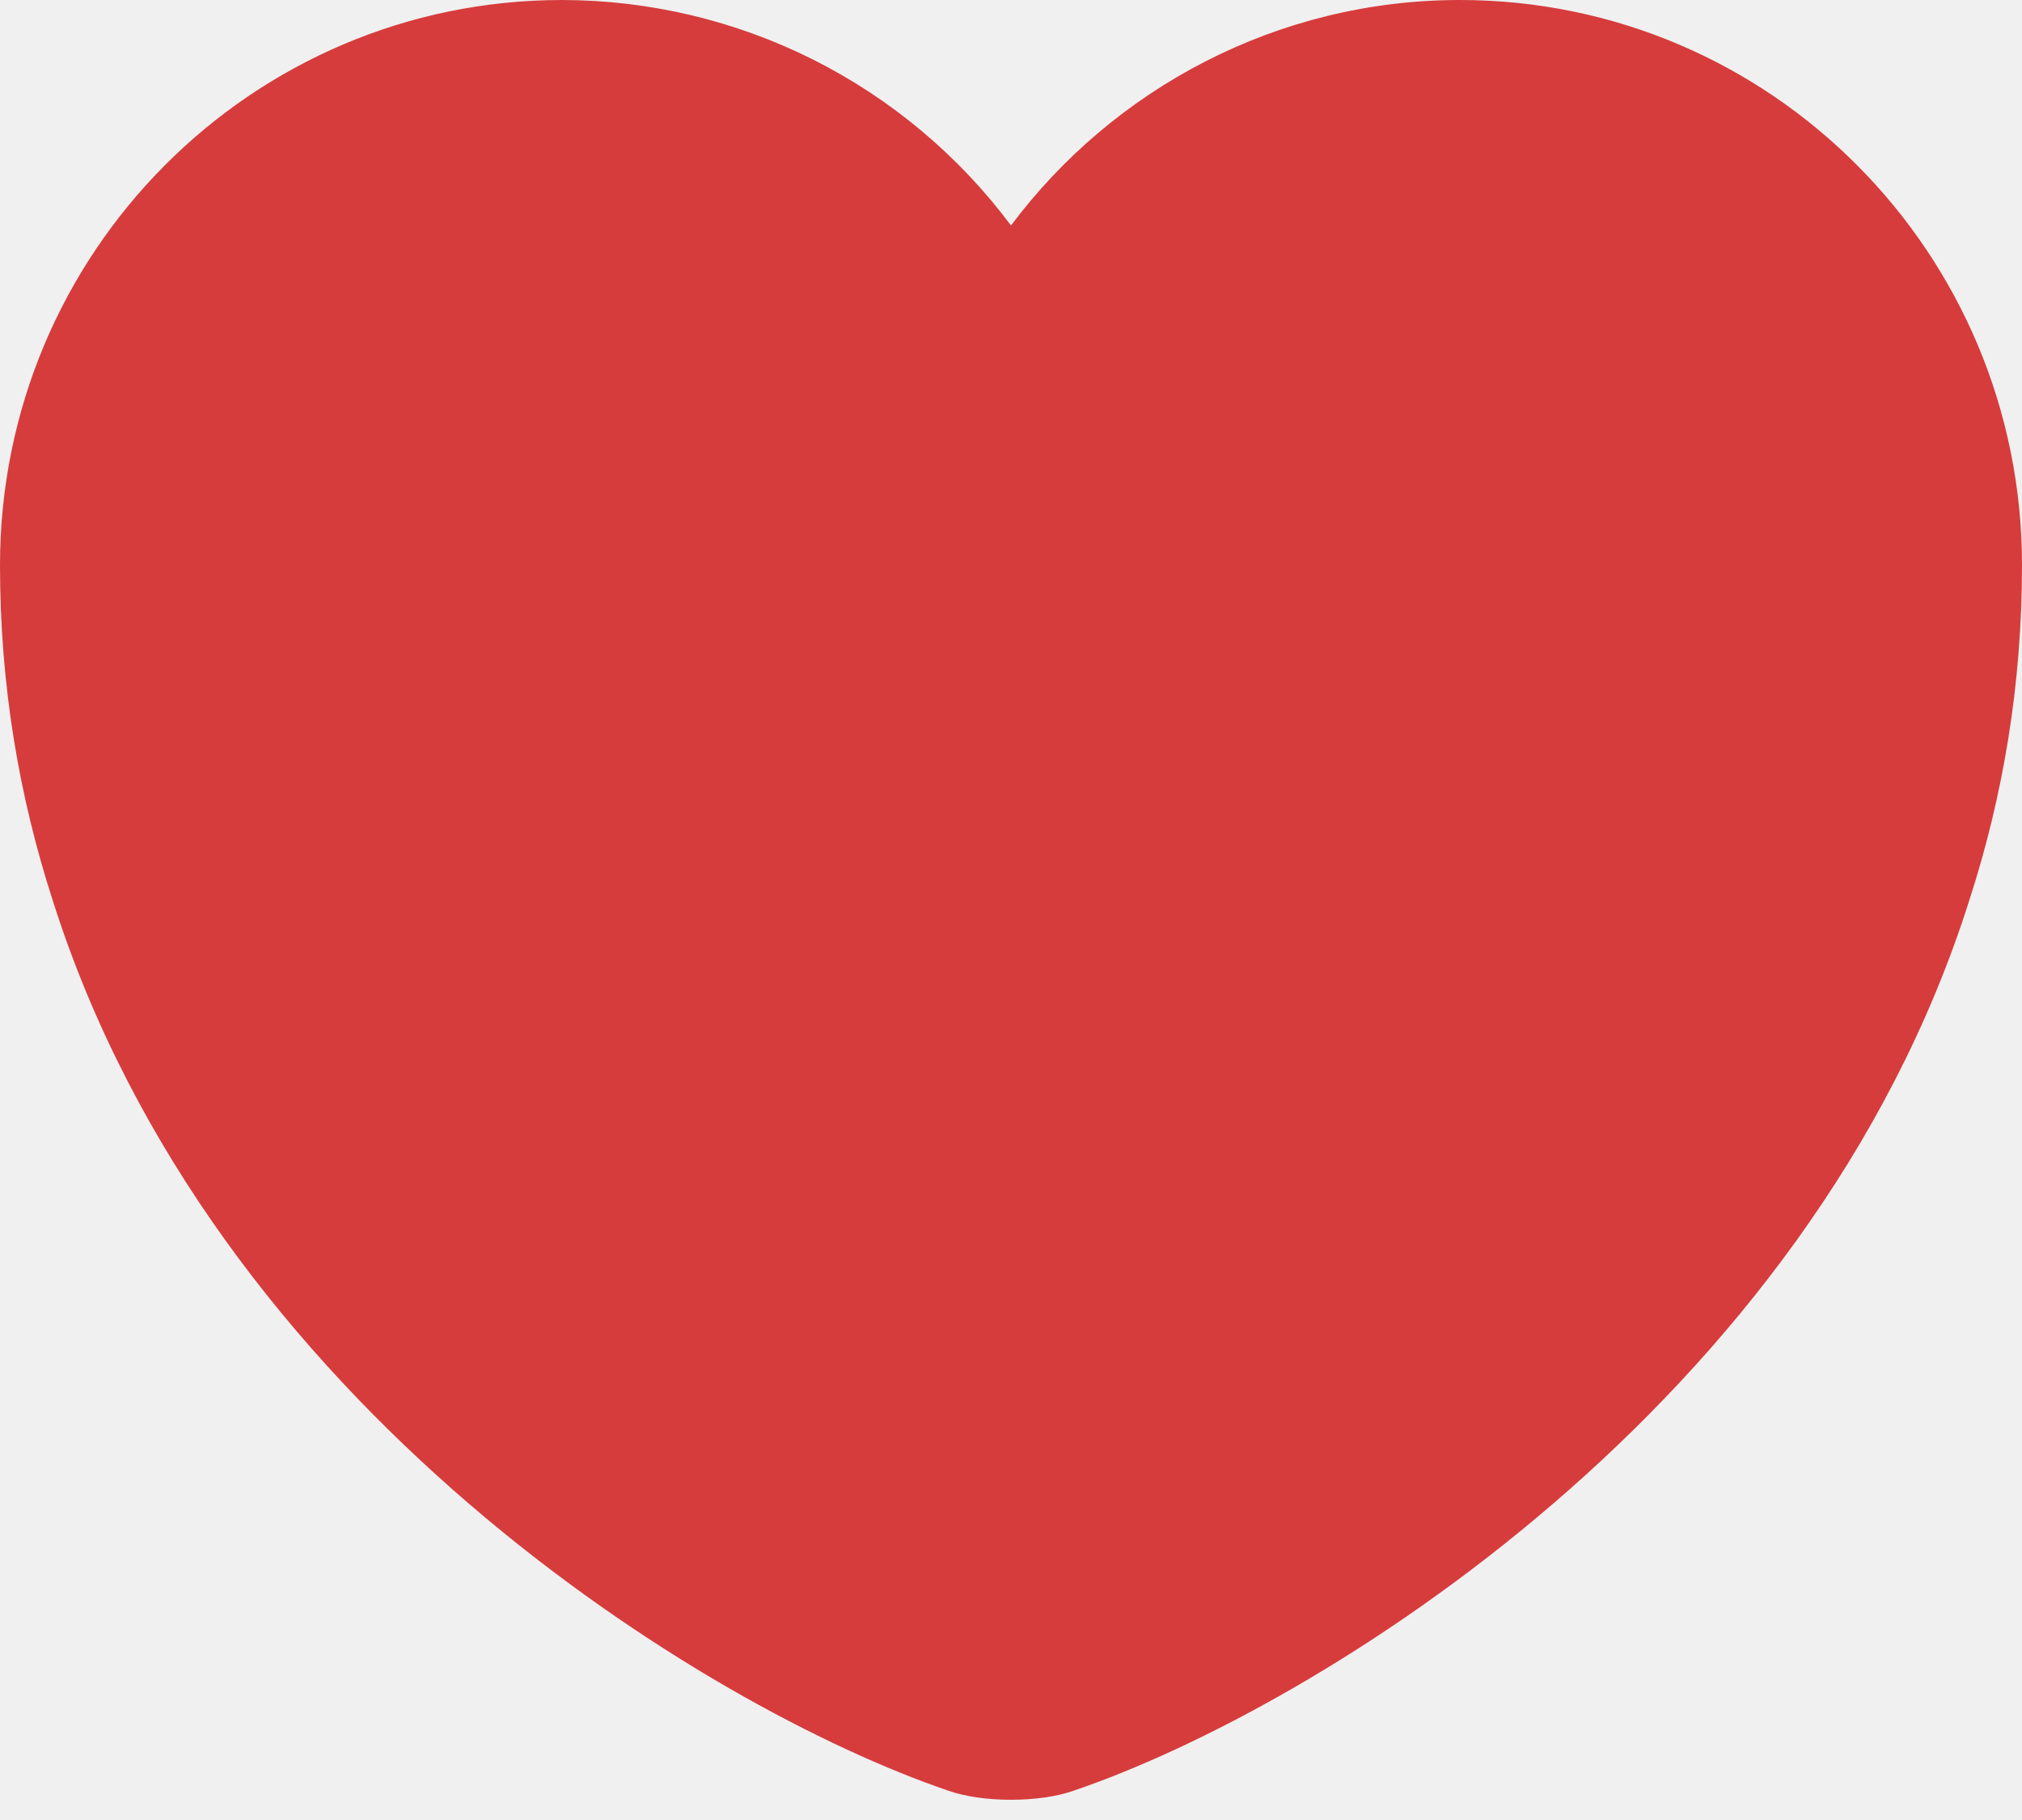
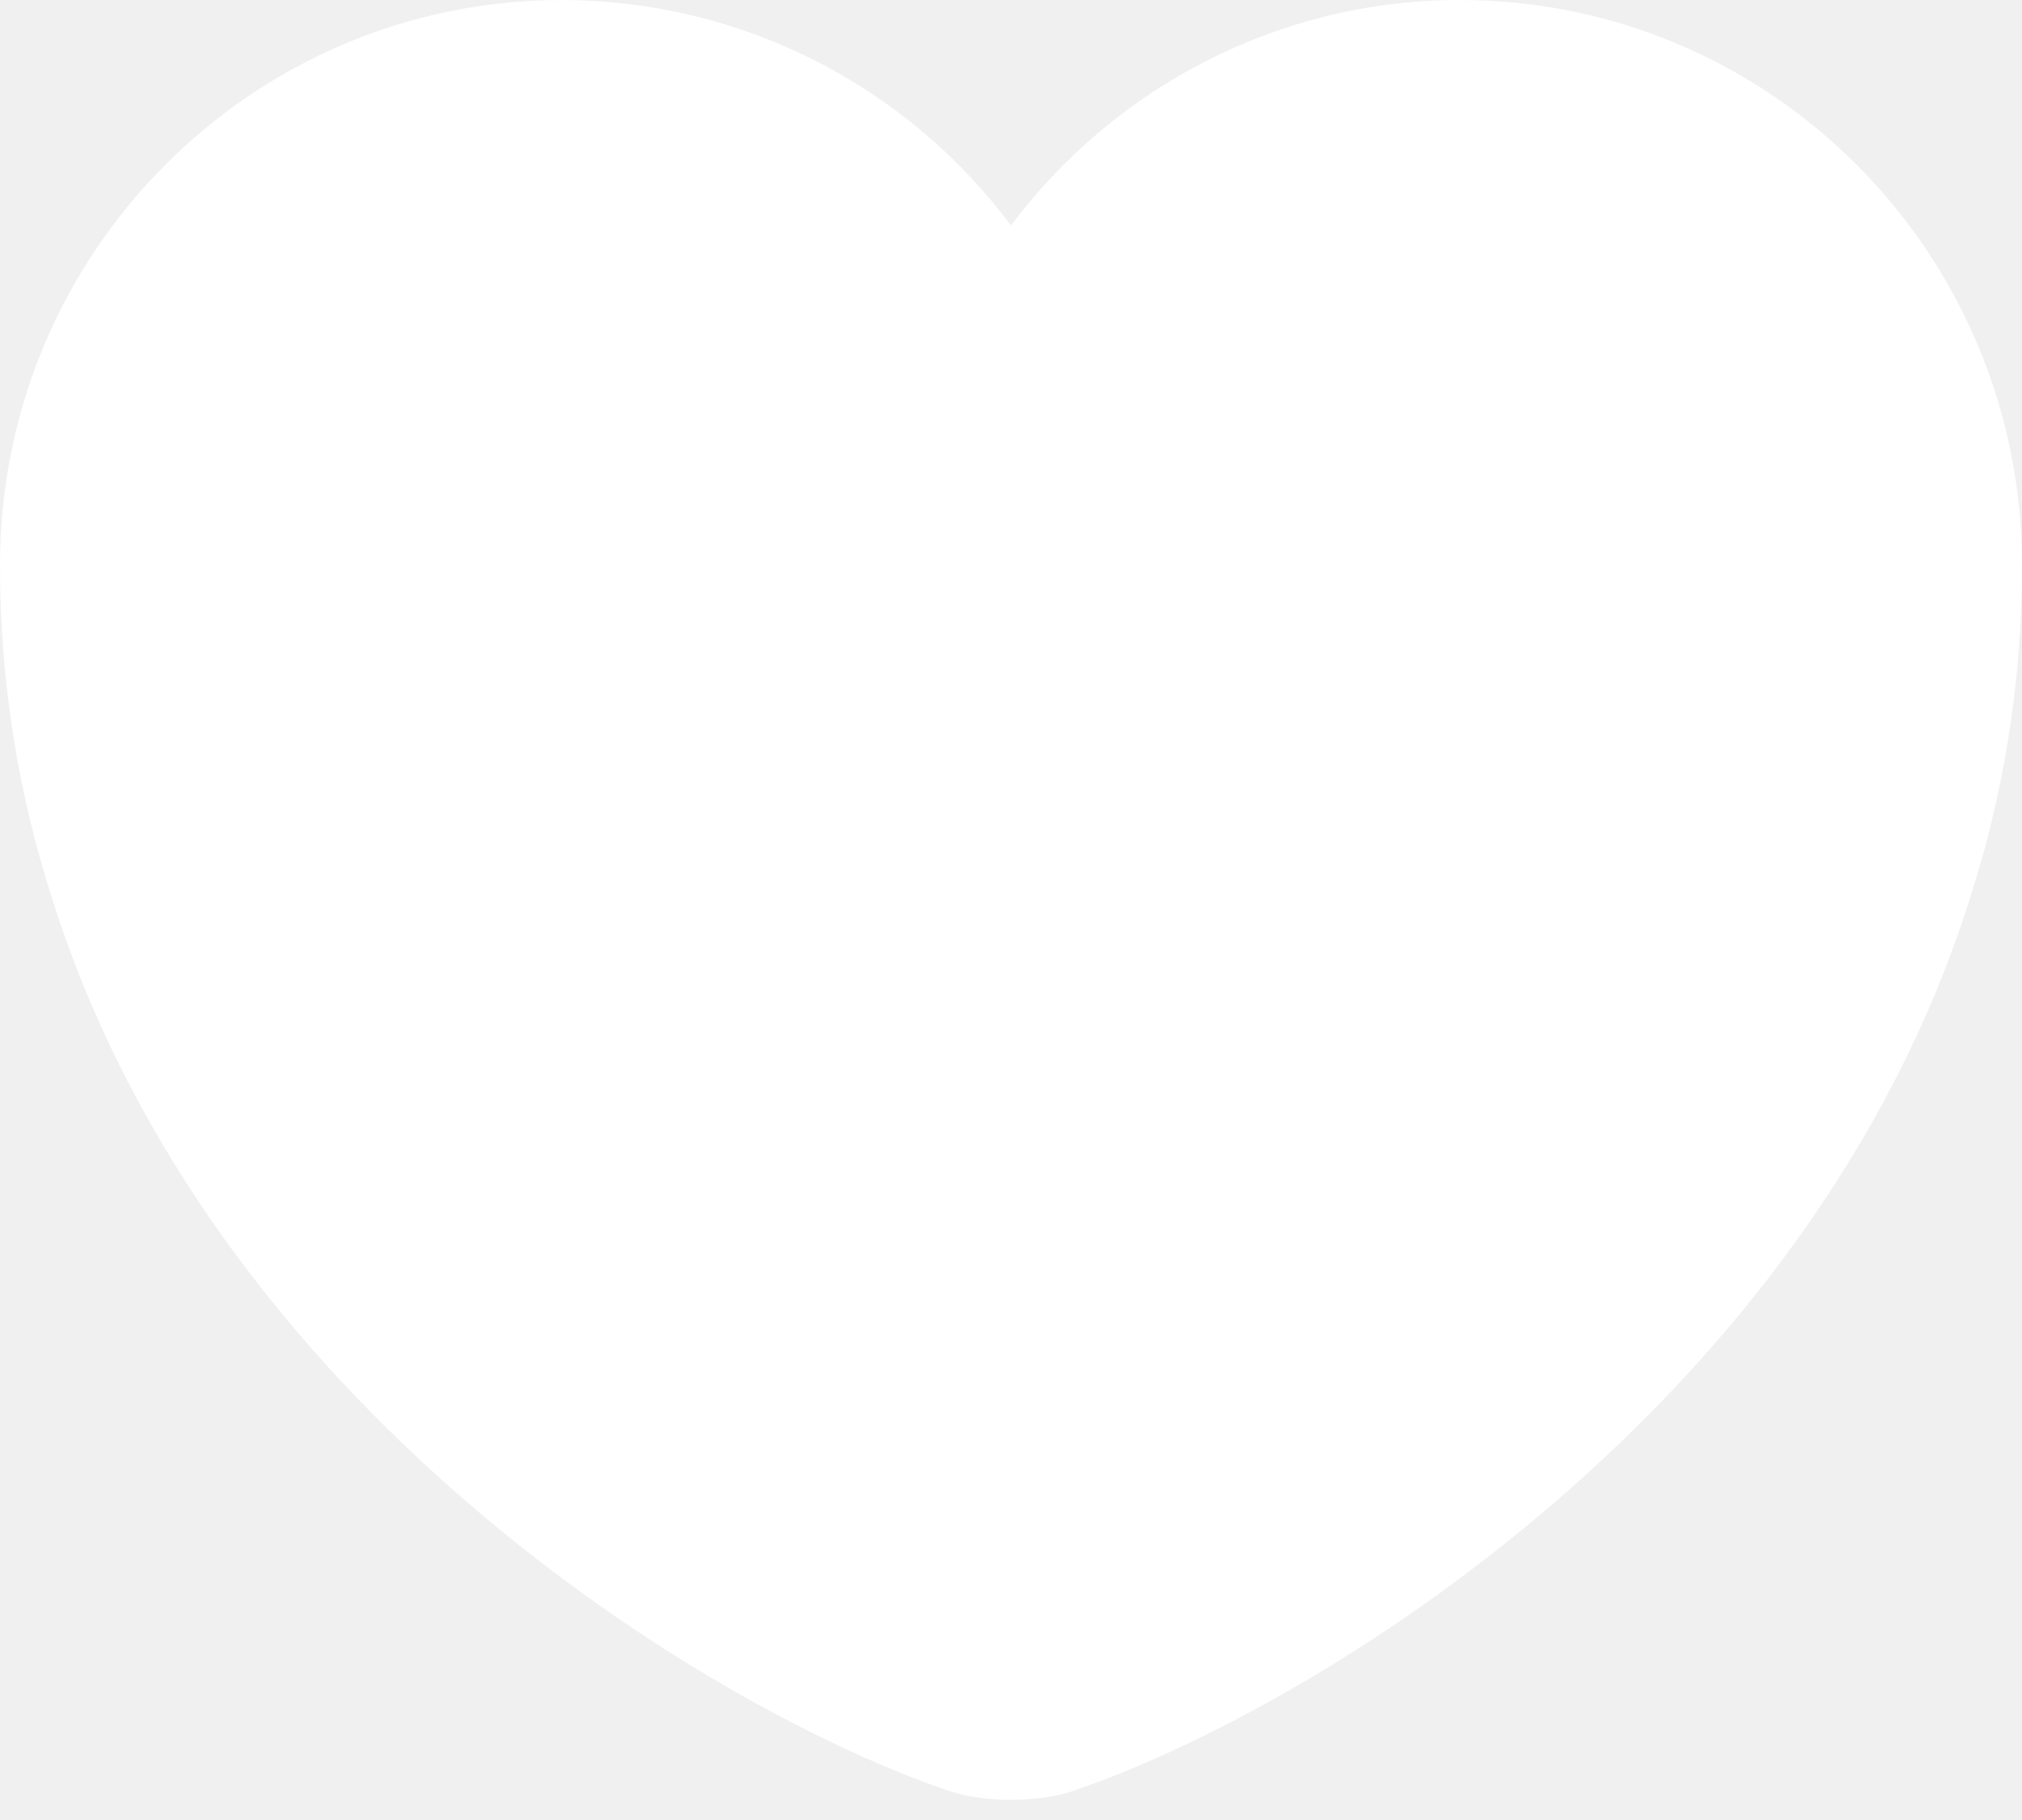
- <svg xmlns="http://www.w3.org/2000/svg" width="20" height="18" viewBox="0 0 20 18" fill="none">
-   <path d="M14.44 0C12.63 0 11.01 0.88 10 2.23C9.484 1.539 8.814 0.977 8.044 0.59C7.273 0.203 6.422 0.001 5.56 0C2.49 0 0 2.5 0 5.59C0 6.78 0.19 7.88 0.52 8.9C2.1 13.9 6.97 16.89 9.38 17.71C9.72 17.83 10.28 17.83 10.62 17.71C13.03 16.89 17.9 13.9 19.48 8.9C19.81 7.88 20 6.78 20 5.59C20 2.5 17.51 0 14.44 0Z" fill="#D63C3C" />
+ <svg xmlns="http://www.w3.org/2000/svg" width="20" height="18" viewBox="0 0 20 18" fill="white">
+   <path d="M14.44 0C12.63 0 11.01 0.88 10 2.23C9.484 1.539 8.814 0.977 8.044 0.59C7.273 0.203 6.422 0.001 5.56 0C2.49 0 0 2.5 0 5.59C0 6.78 0.19 7.88 0.52 8.9C2.1 13.9 6.97 16.89 9.38 17.71C9.72 17.83 10.28 17.83 10.62 17.71C13.03 16.89 17.9 13.9 19.48 8.9C19.81 7.88 20 6.78 20 5.59C20 2.5 17.51 0 14.44 0Z" fill="white" />
</svg>
